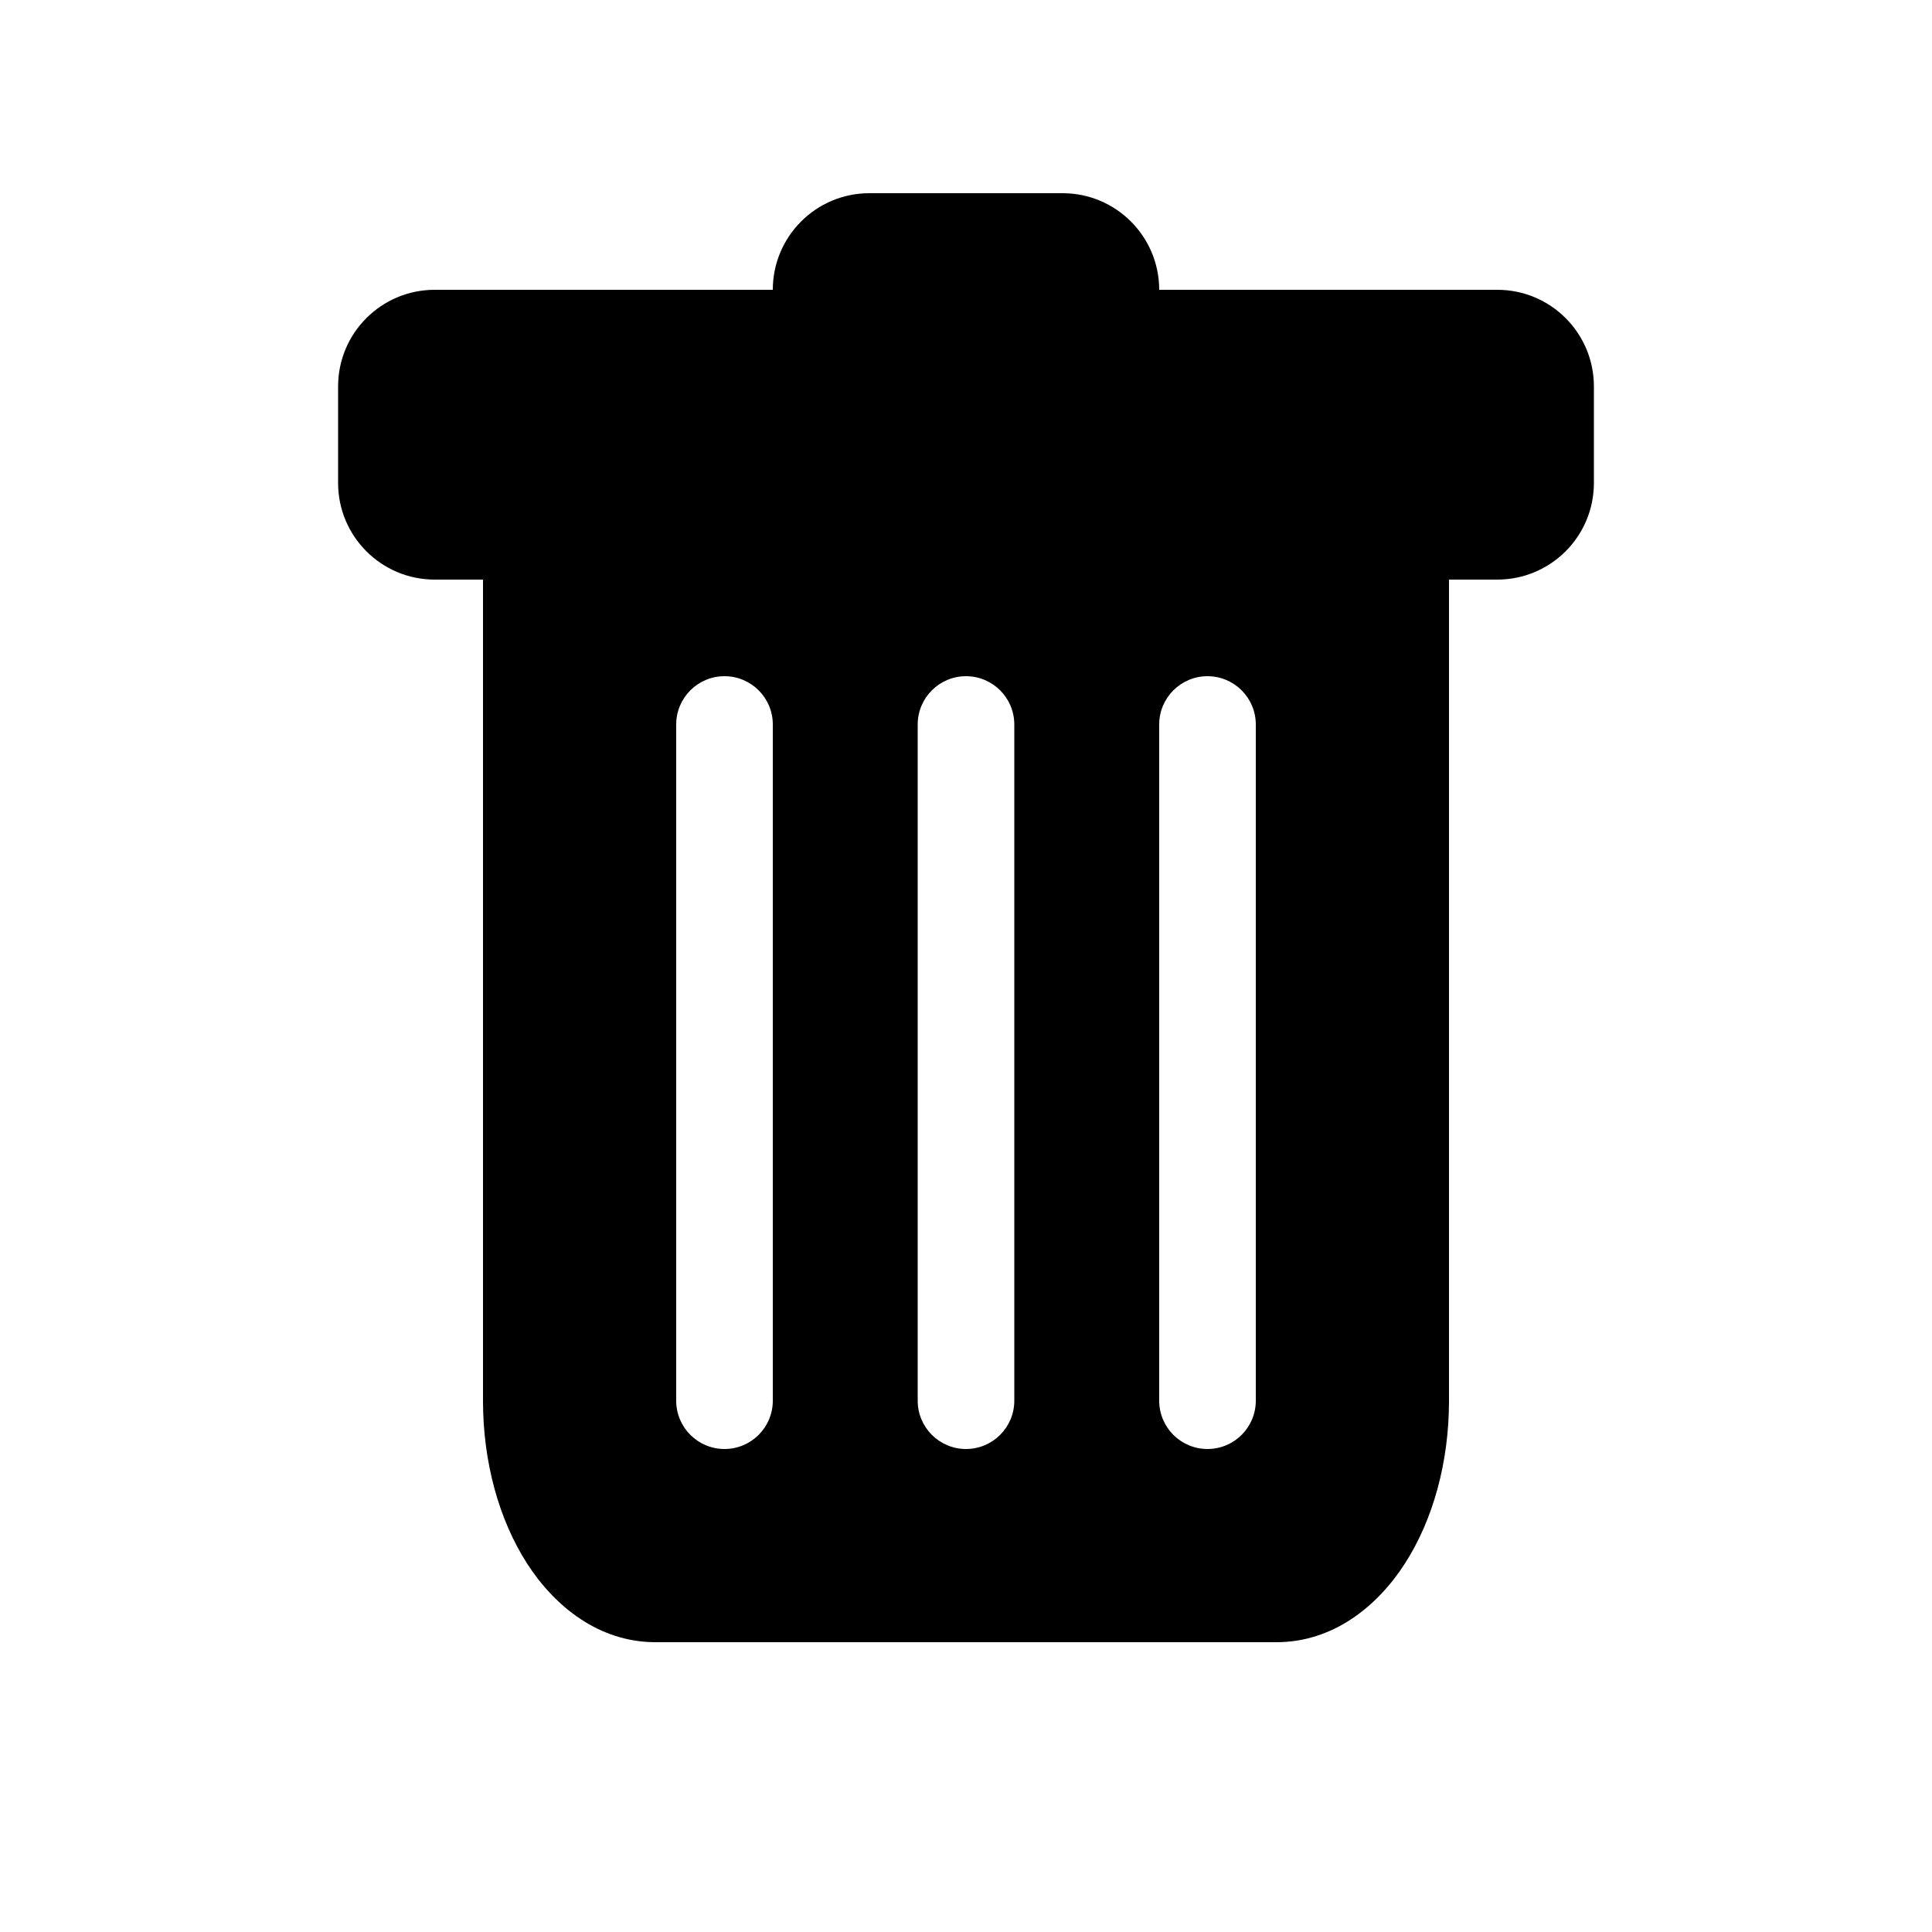
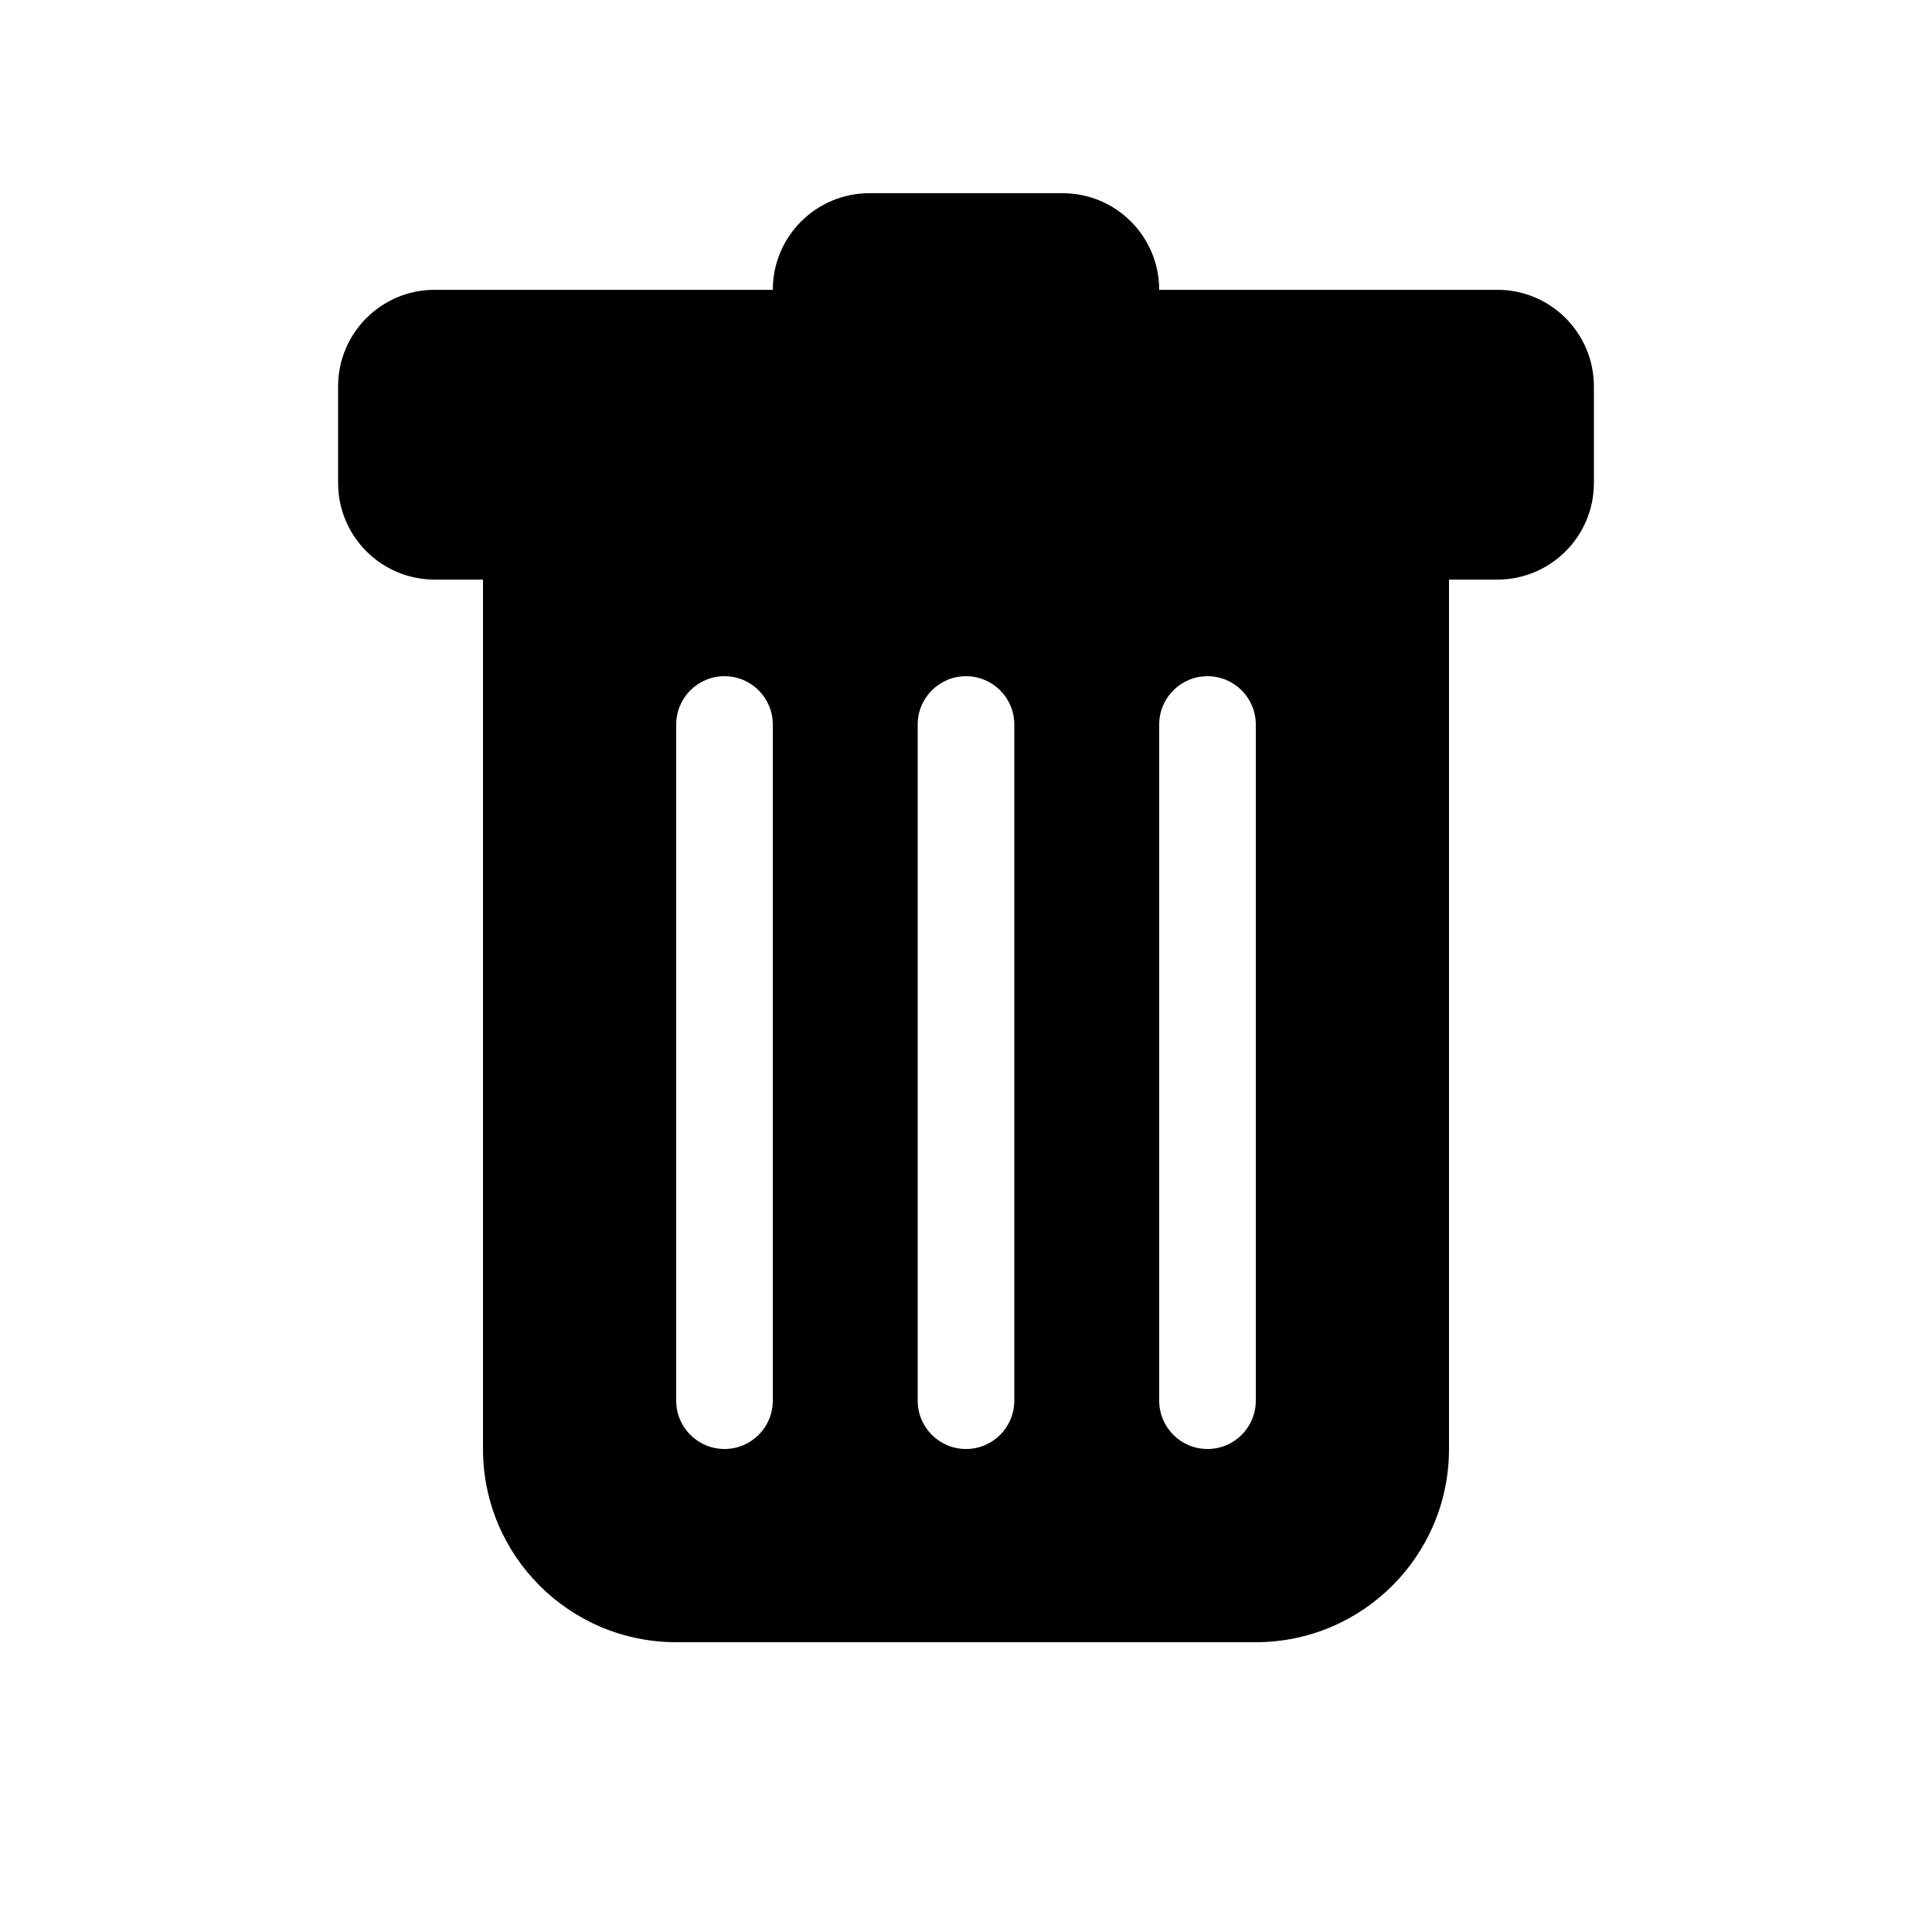
<svg xmlns="http://www.w3.org/2000/svg" class="bi bi-trash-fill" width="1em" height="1em" viewBox="0 0 20 20" fill="currentColor">
-   <path fill-rule="evenodd" d="M15 6H5v8.5c0 .634.164 1.23.456 1.685.288.448.747.815 1.33.815h6.428c.583 0 1.042-.367 1.33-.815.292-.454.456-1.051.456-1.685V6zM8 7.5a.5.5 0 00-1 0v7a.5.5 0 001 0v-7zm2-.5a.5.5 0 01.5.5v7a.5.5 0 01-1 0v-7A.5.5 0 0110 7zm3 .5a.5.5 0 00-1 0v7a.5.5 0 001 0v-7z" clip-rule="evenodd" />
-   <path d="M3.5 4a1 1 0 011-1h11a1 1 0 011 1v1a1 1 0 01-1 1h-11a1 1 0 01-1-1V4z" />
-   <path d="M8 3a1 1 0 011-1h2a1 1 0 011 1v1H8V3z" />
+   <path fill-rule="evenodd" d="M4.5 3a1 1 0 00-1 1v1a1 1 0 001 1H5v9a2 2 0 002 2h6a2 2 0 002-2V6h.5a1 1 0 001-1V4a1 1 0 00-1-1H12a1 1 0 00-1-1H9a1 1 0 00-1 1H4.5zm3 4a.5.5 0 01.5.5v7a.5.5 0 01-1 0v-7a.5.5 0 01.5-.5zM10 7a.5.5 0 01.5.5v7a.5.5 0 01-1 0v-7A.5.5 0 0110 7zm3 .5a.5.5 0 00-1 0v7a.5.5 0 001 0v-7z" clip-rule="evenodd" />
</svg>
